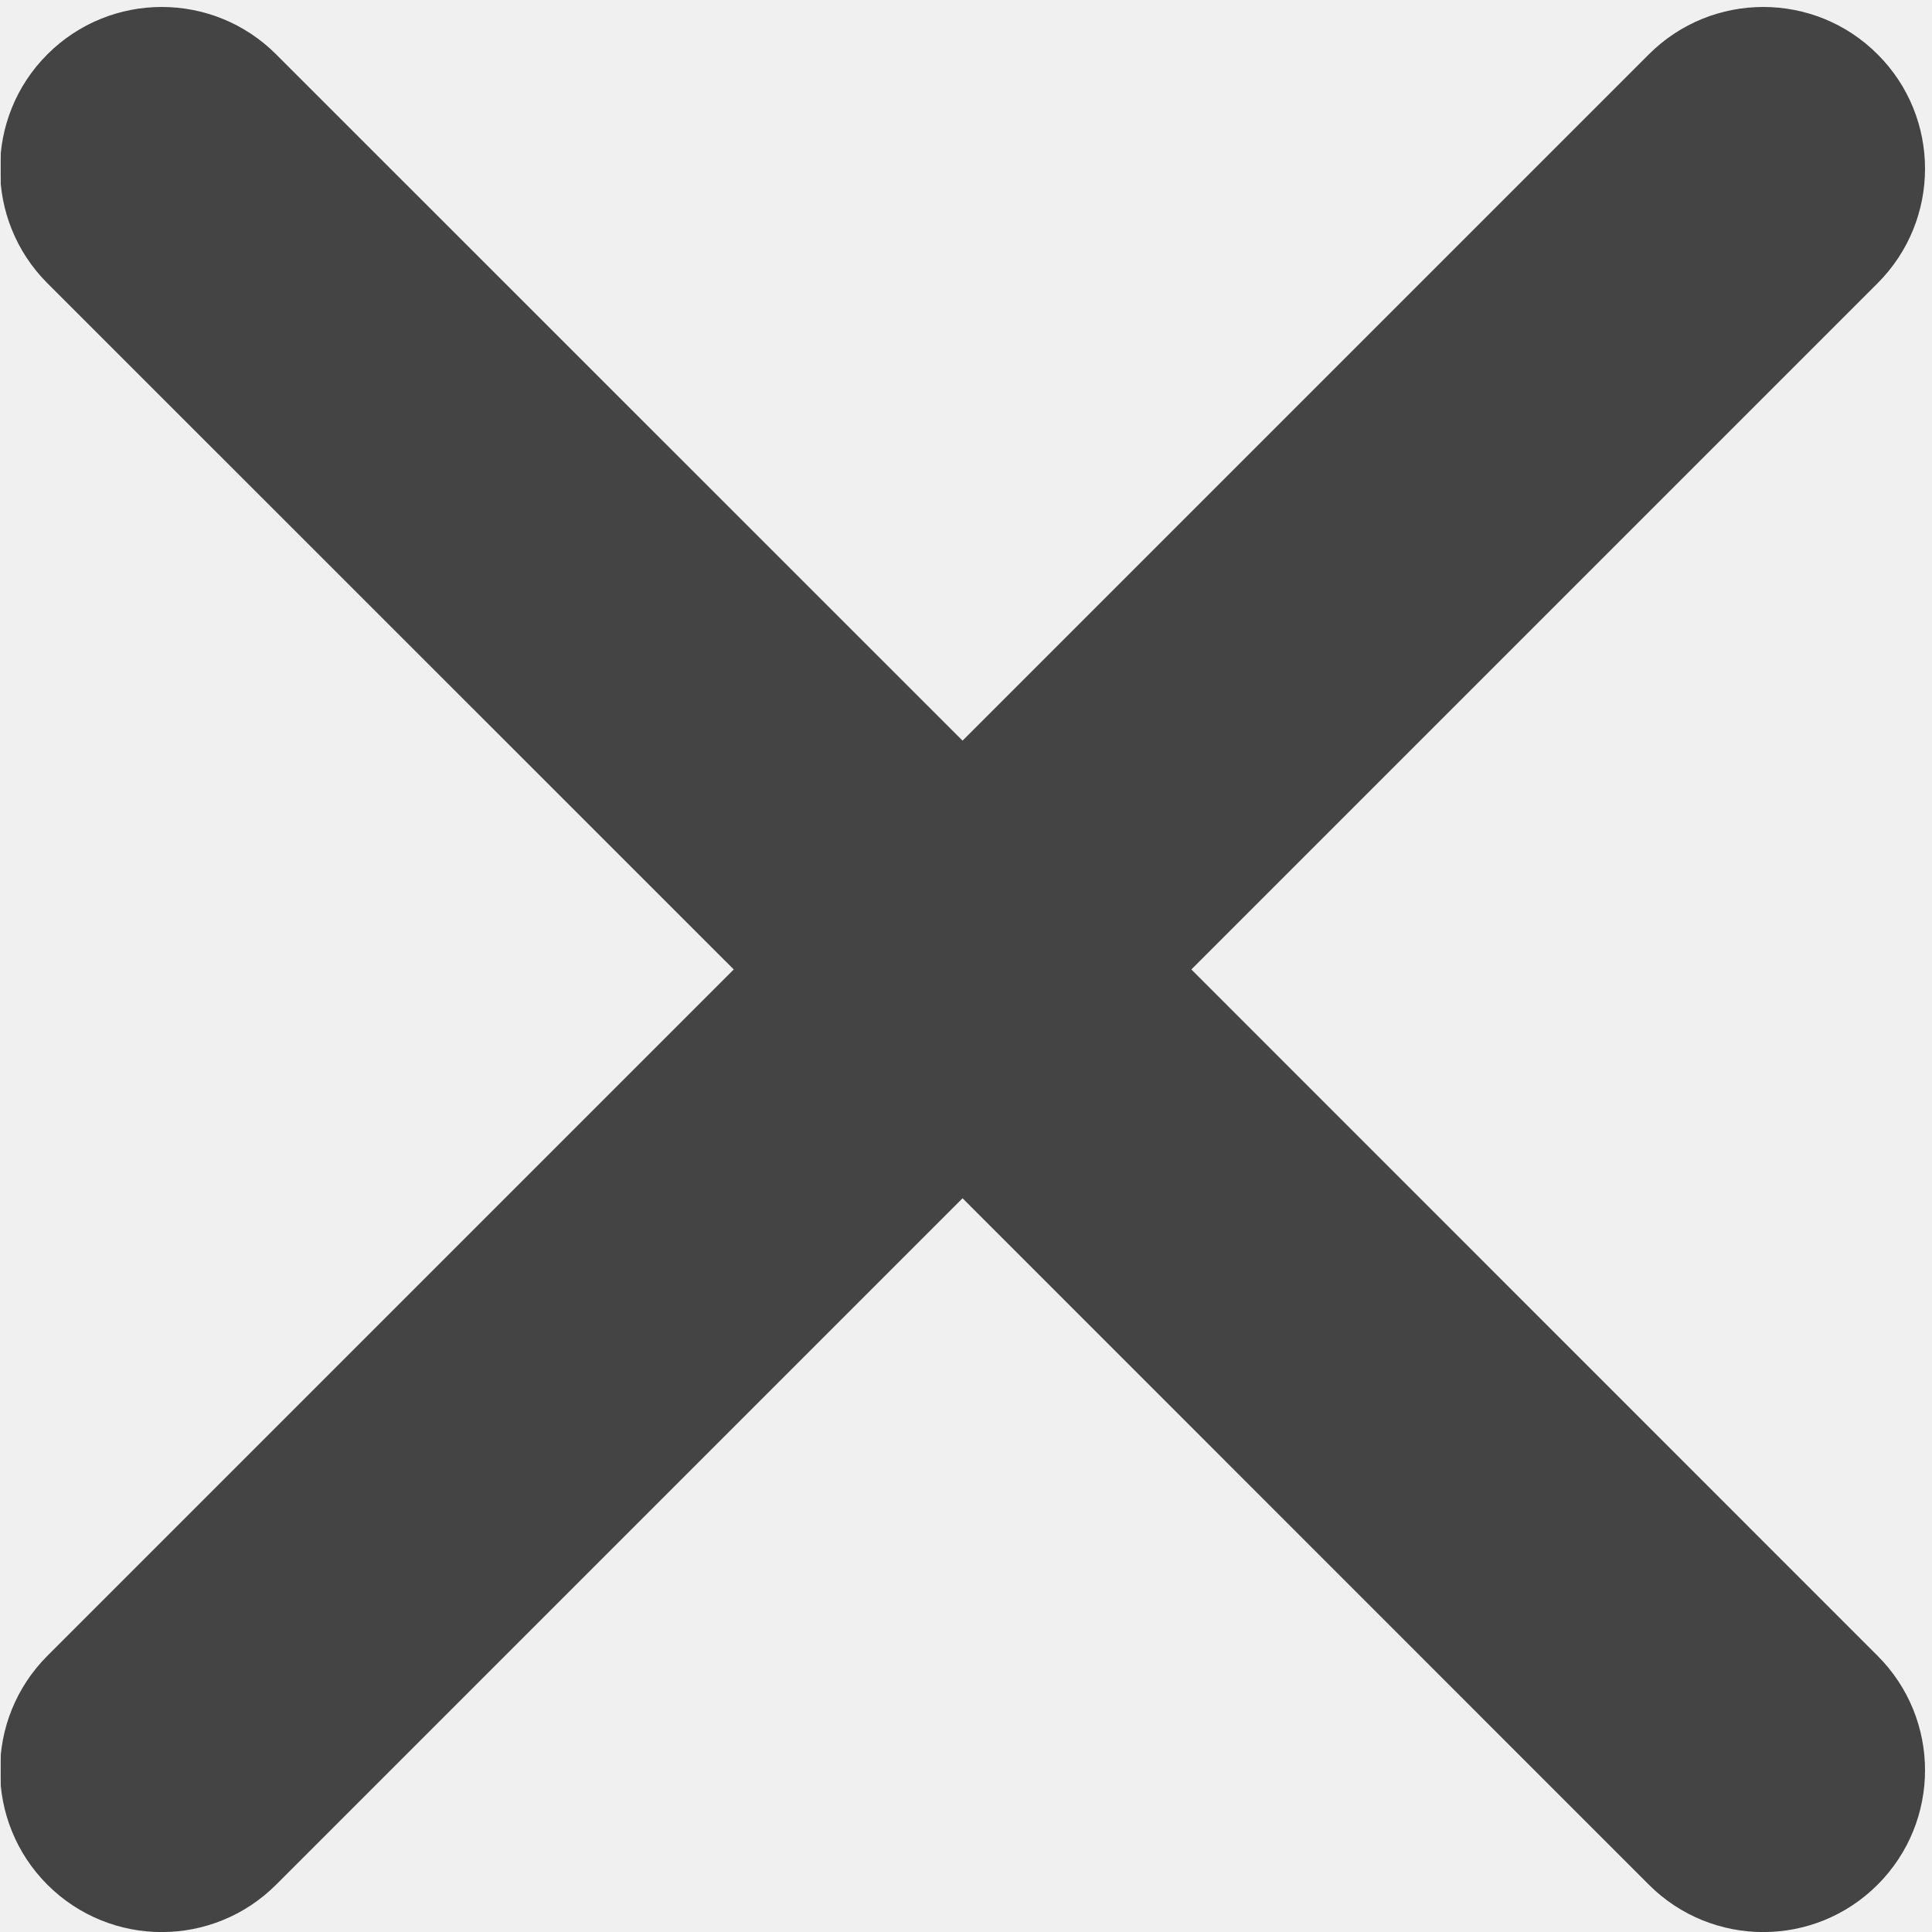
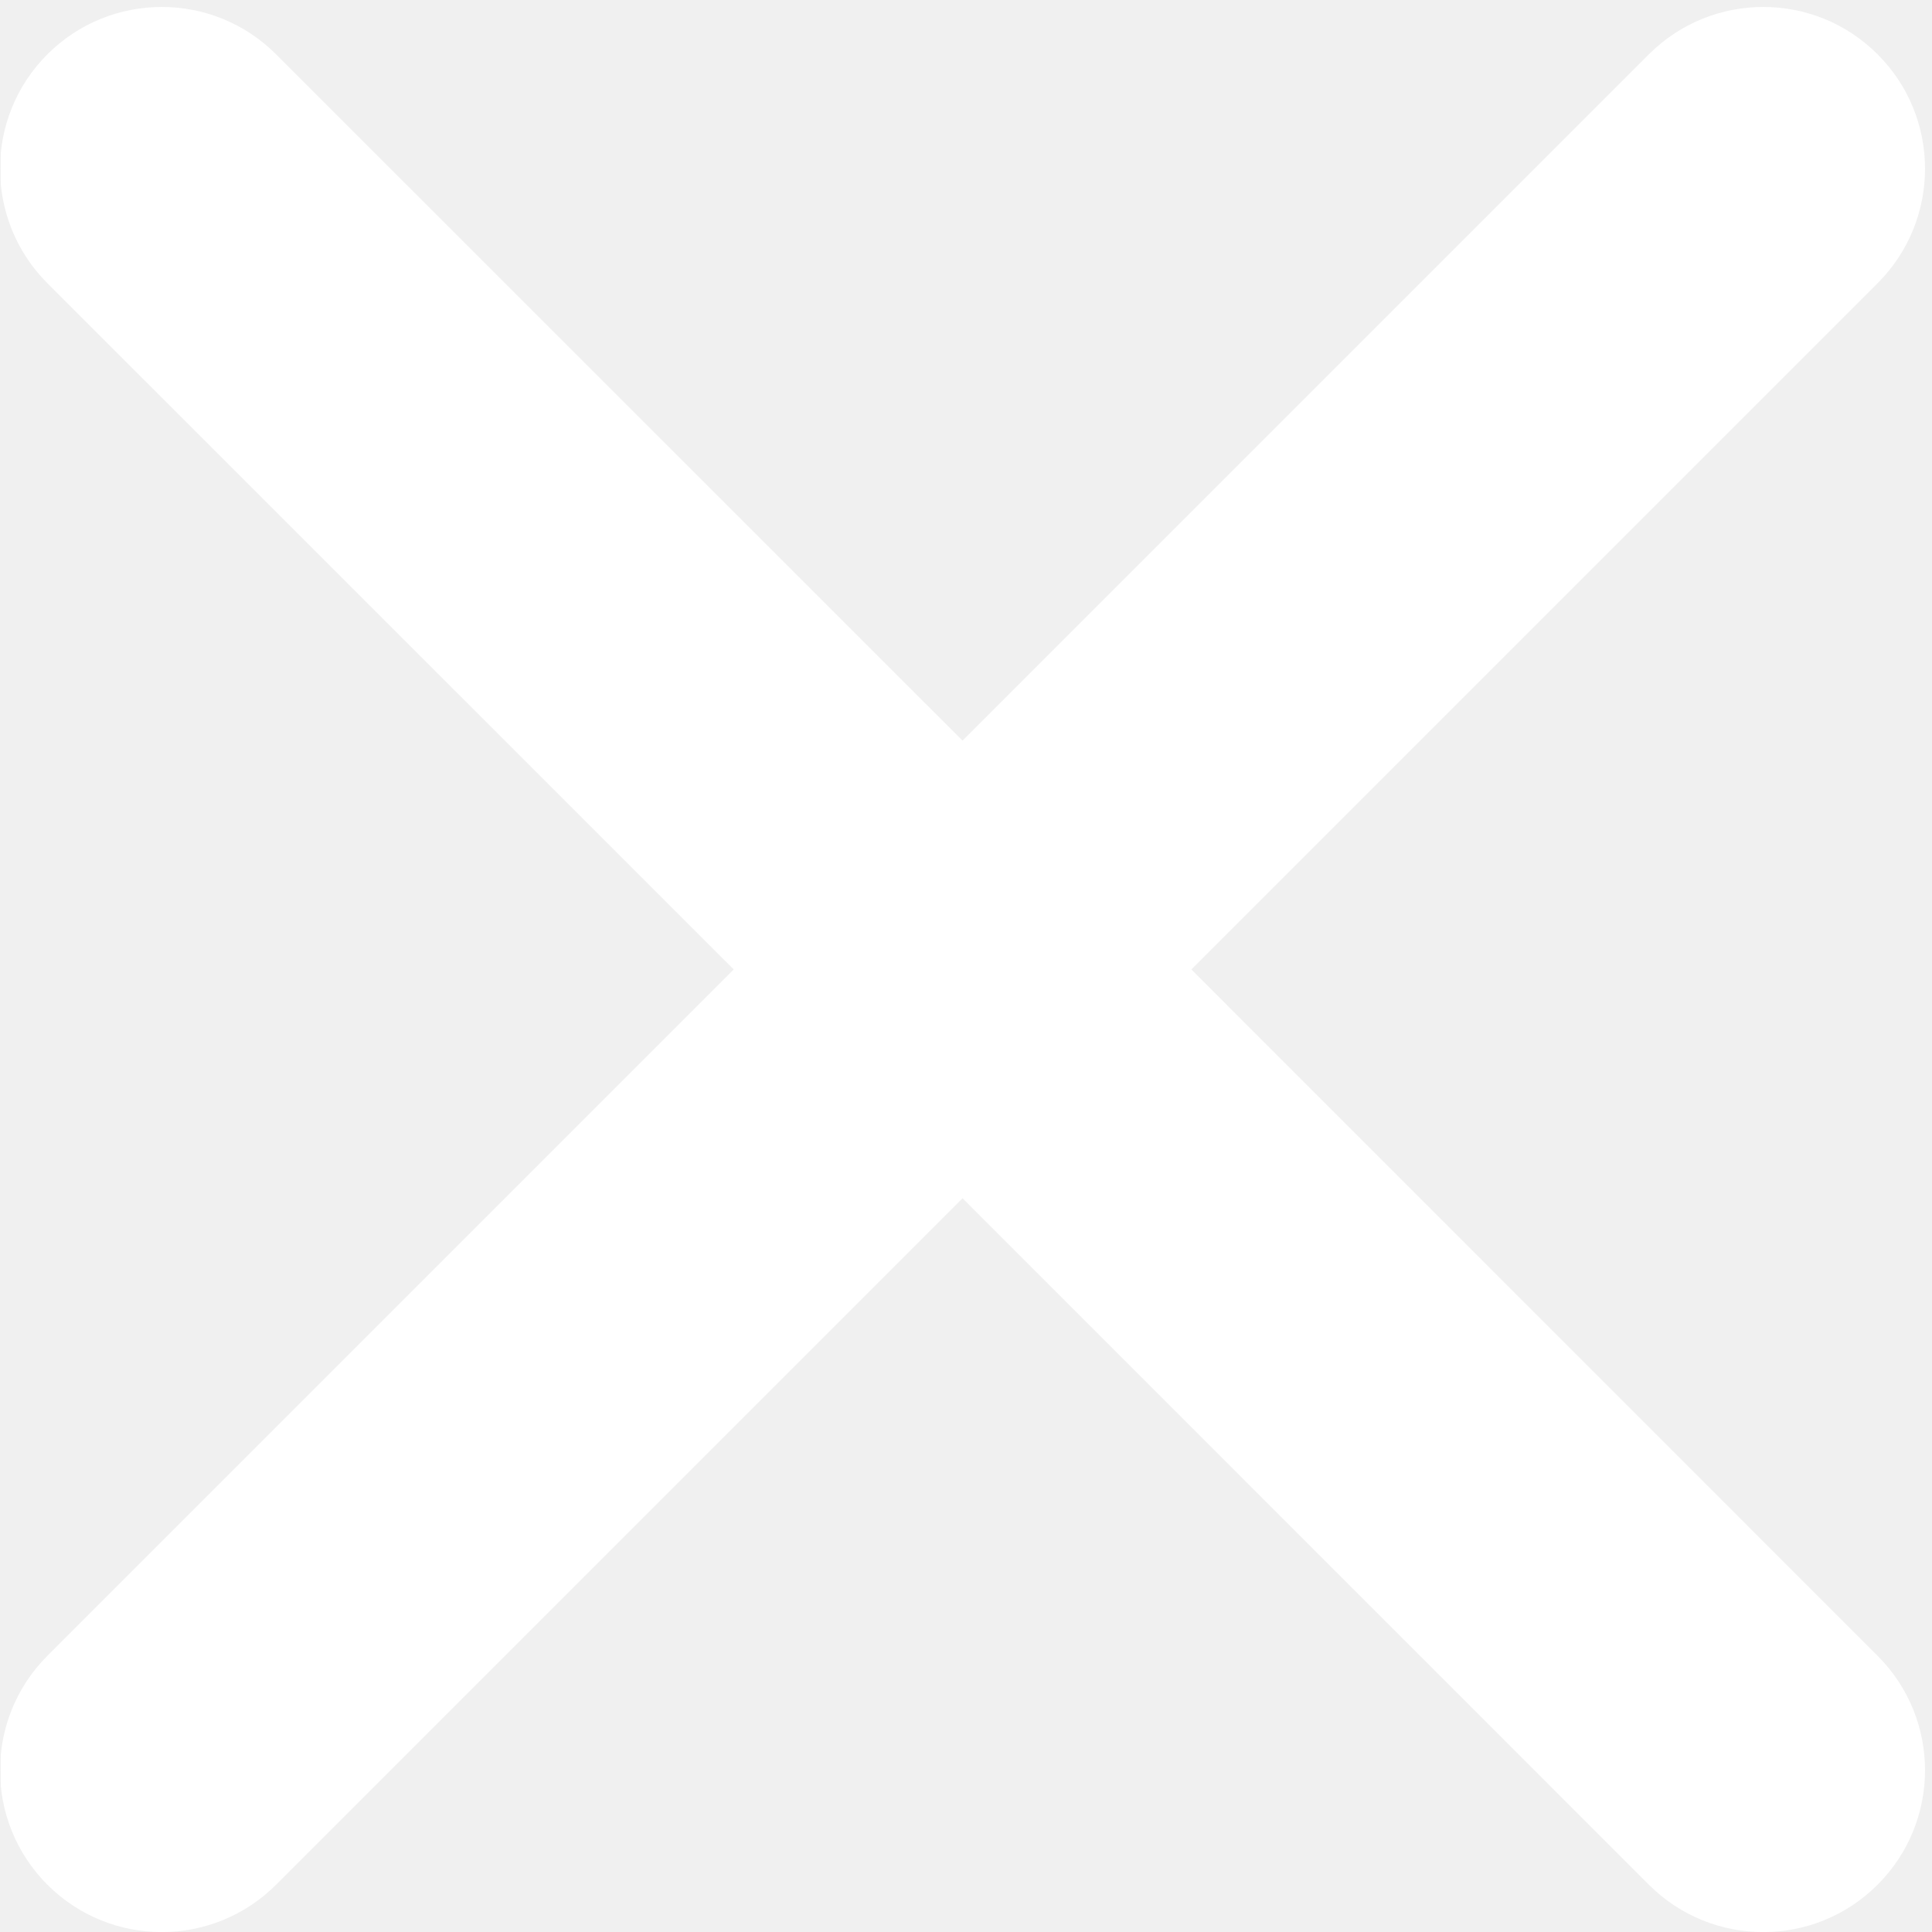
<svg xmlns="http://www.w3.org/2000/svg" xmlns:xlink="http://www.w3.org/1999/xlink" width="14px" height="14px" viewBox="0 0 14 14" version="1.1">
  <defs>
    <polygon id="path-1" points="0.005 0.05 0.005 14 13.95 14 13.95 0.05" />
  </defs>
  <g id="Page-1" stroke="none" stroke-width="1" fill="none" fill-rule="evenodd" opacity="1">
    <g id="hwr" transform="translate(-633, -1784)">
      <g id="cancel-music" transform="translate(633, 1784)">
        <mask id="mask-2" fill="white">
          <use xlink:href="#path-1" />
        </mask>
        <g id="Clip-2" />
-         <path d="M8.633,7.025 L13.606,2.052 C14.064,1.594 14.064,0.851 13.606,0.394 C13.149,-0.064 12.406,-0.064 11.948,0.394 L6.975,5.367 L2.001,0.394 C1.543,-0.064 0.801,-0.064 0.343,0.394 C-0.114,0.851 -0.114,1.594 0.343,2.052 L5.317,7.025 L0.343,11.999 C-0.114,12.457 -0.114,13.199 0.343,13.657 C0.801,14.115 1.543,14.115 2.001,13.657 L6.975,8.683 L11.948,13.657 C12.406,14.115 13.149,14.115 13.606,13.657 C14.064,13.199 14.064,12.457 13.606,11.999 L8.633,7.025 Z" id="Fill-1" fill="#444" mask="url(#mask-2)" />
+         <path d="M8.633,7.025 L13.606,2.052 C14.064,1.594 14.064,0.851 13.606,0.394 C13.149,-0.064 12.406,-0.064 11.948,0.394 L6.975,5.367 L2.001,0.394 C1.543,-0.064 0.801,-0.064 0.343,0.394 C-0.114,0.851 -0.114,1.594 0.343,2.052 L5.317,7.025 L0.343,11.999 C-0.114,12.457 -0.114,13.199 0.343,13.657 C0.801,14.115 1.543,14.115 2.001,13.657 L6.975,8.683 L11.948,13.657 C12.406,14.115 13.149,14.115 13.606,13.657 C14.064,13.199 14.064,12.457 13.606,11.999 L8.633,7.025 Z" id="Fill-1" fill="#fff" mask="url(#mask-2)" />
      </g>
    </g>
  </g>
</svg>
